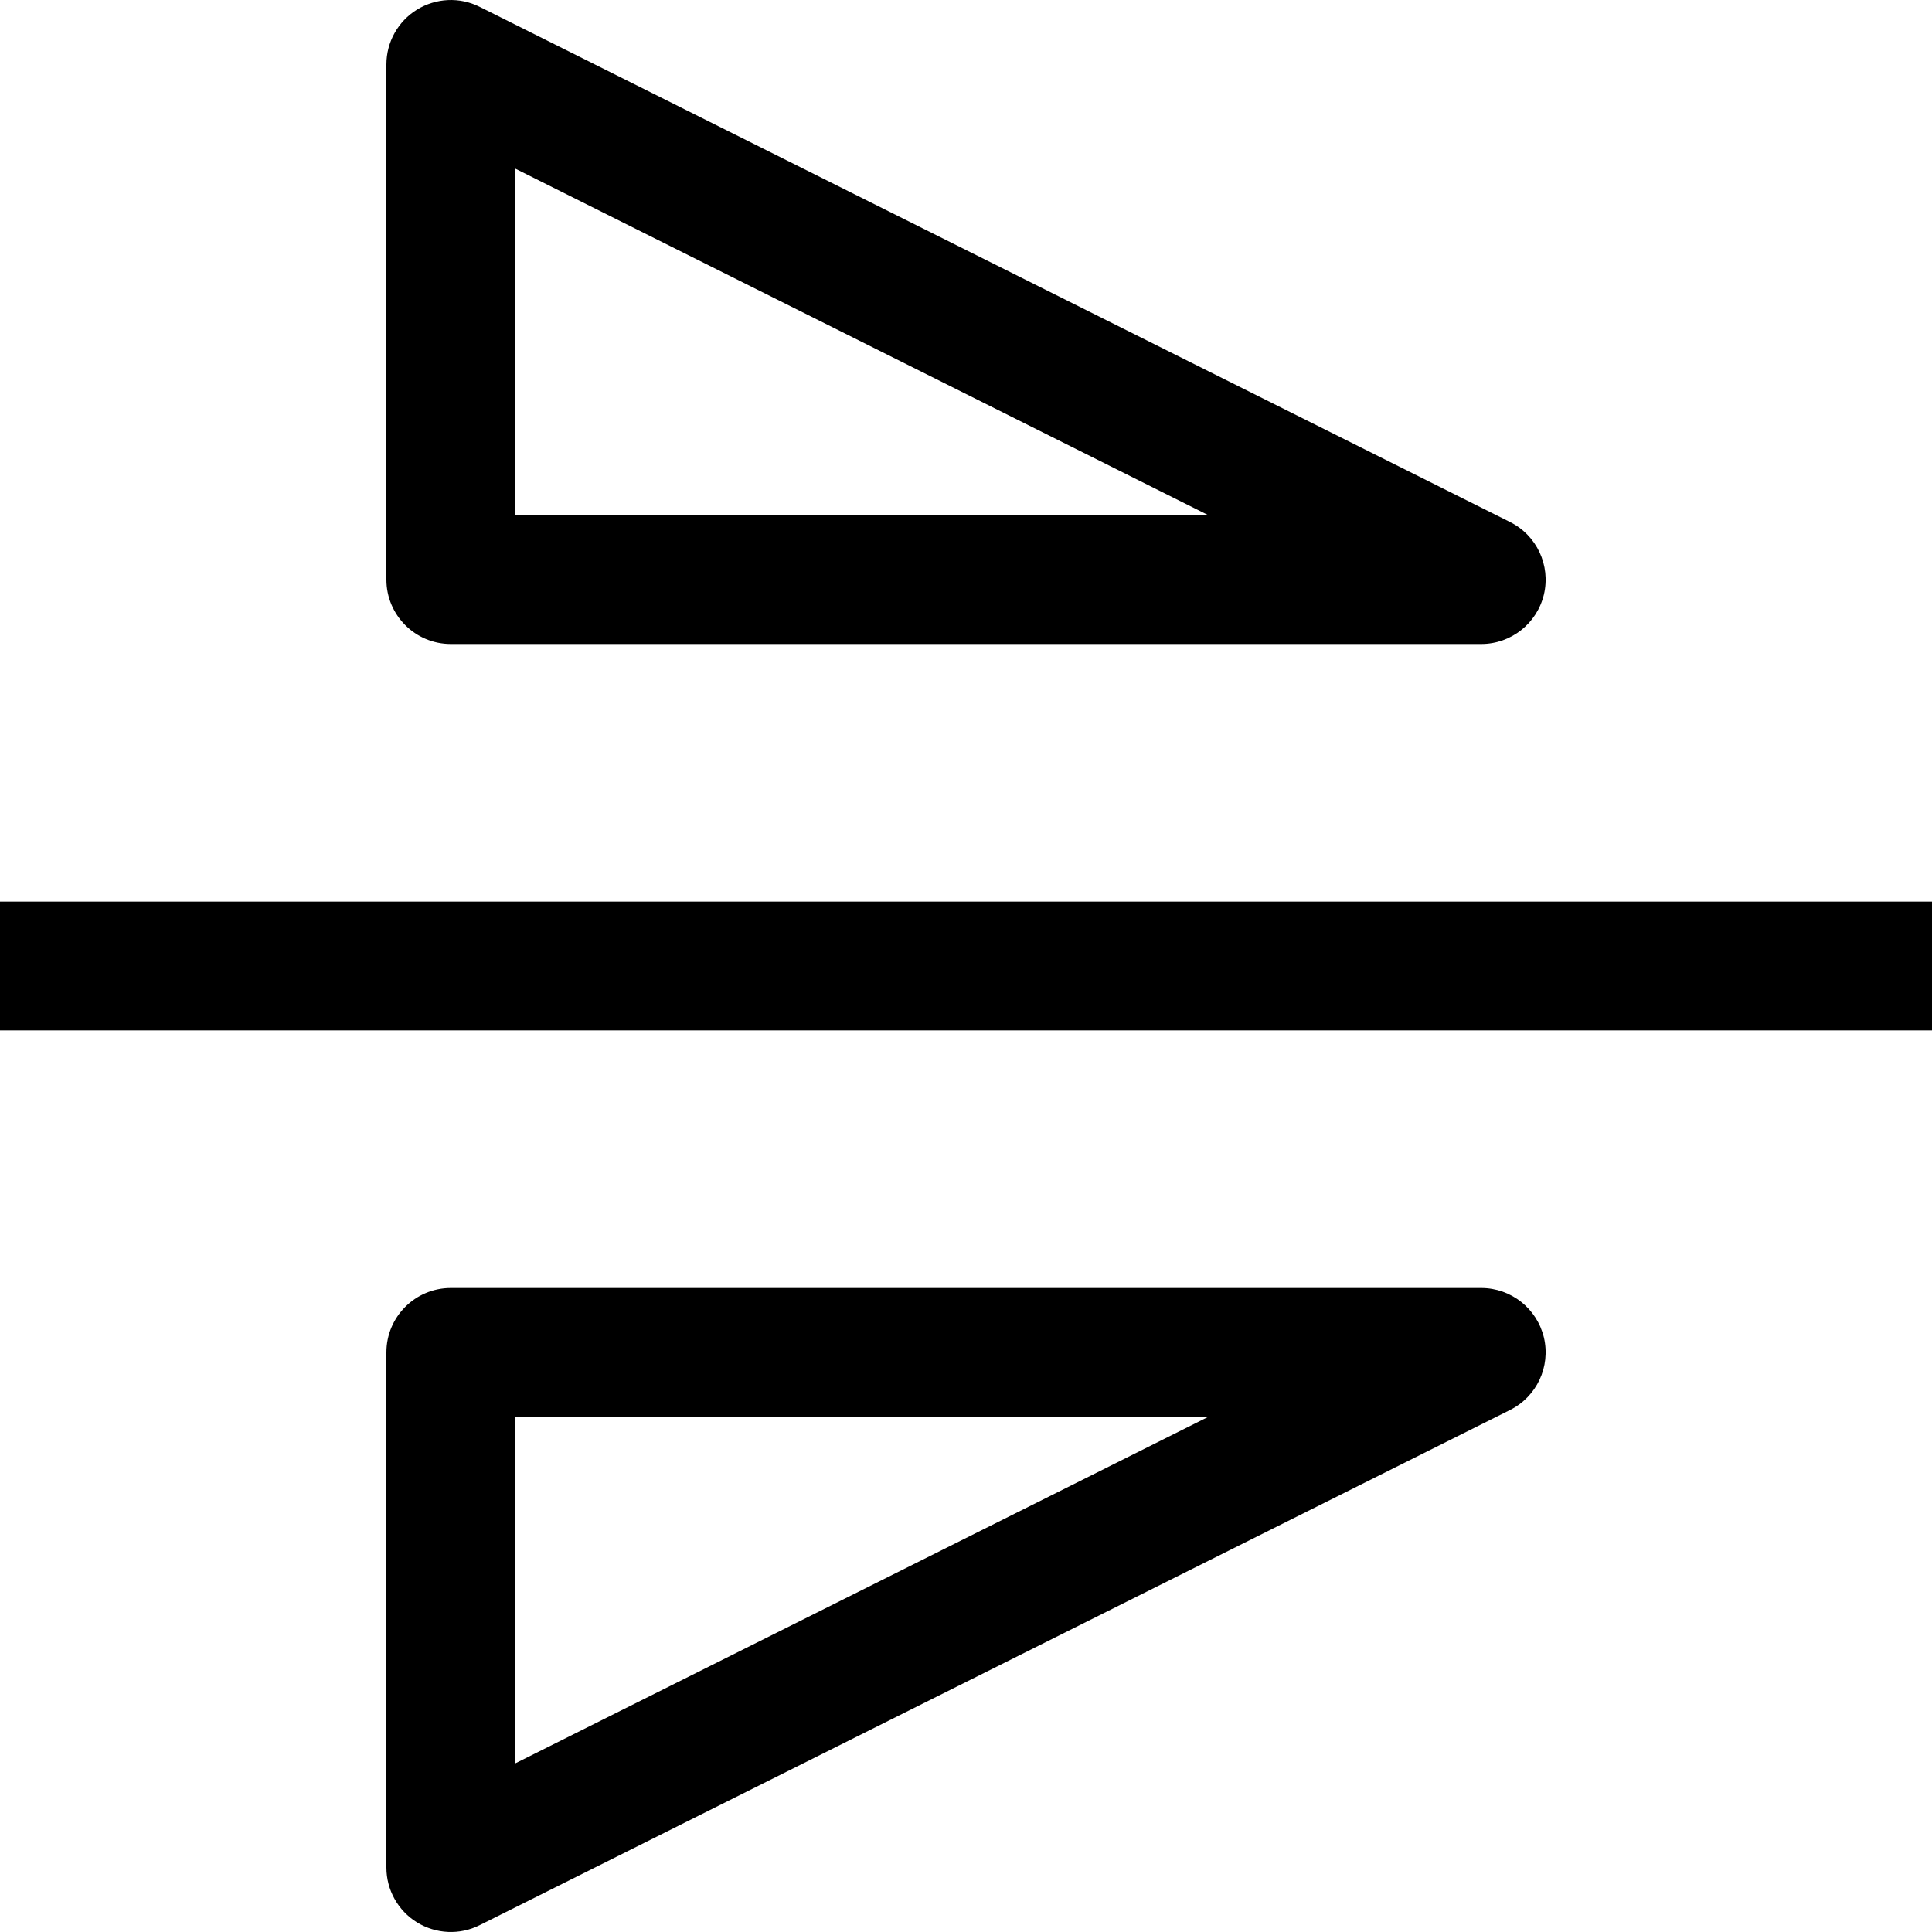
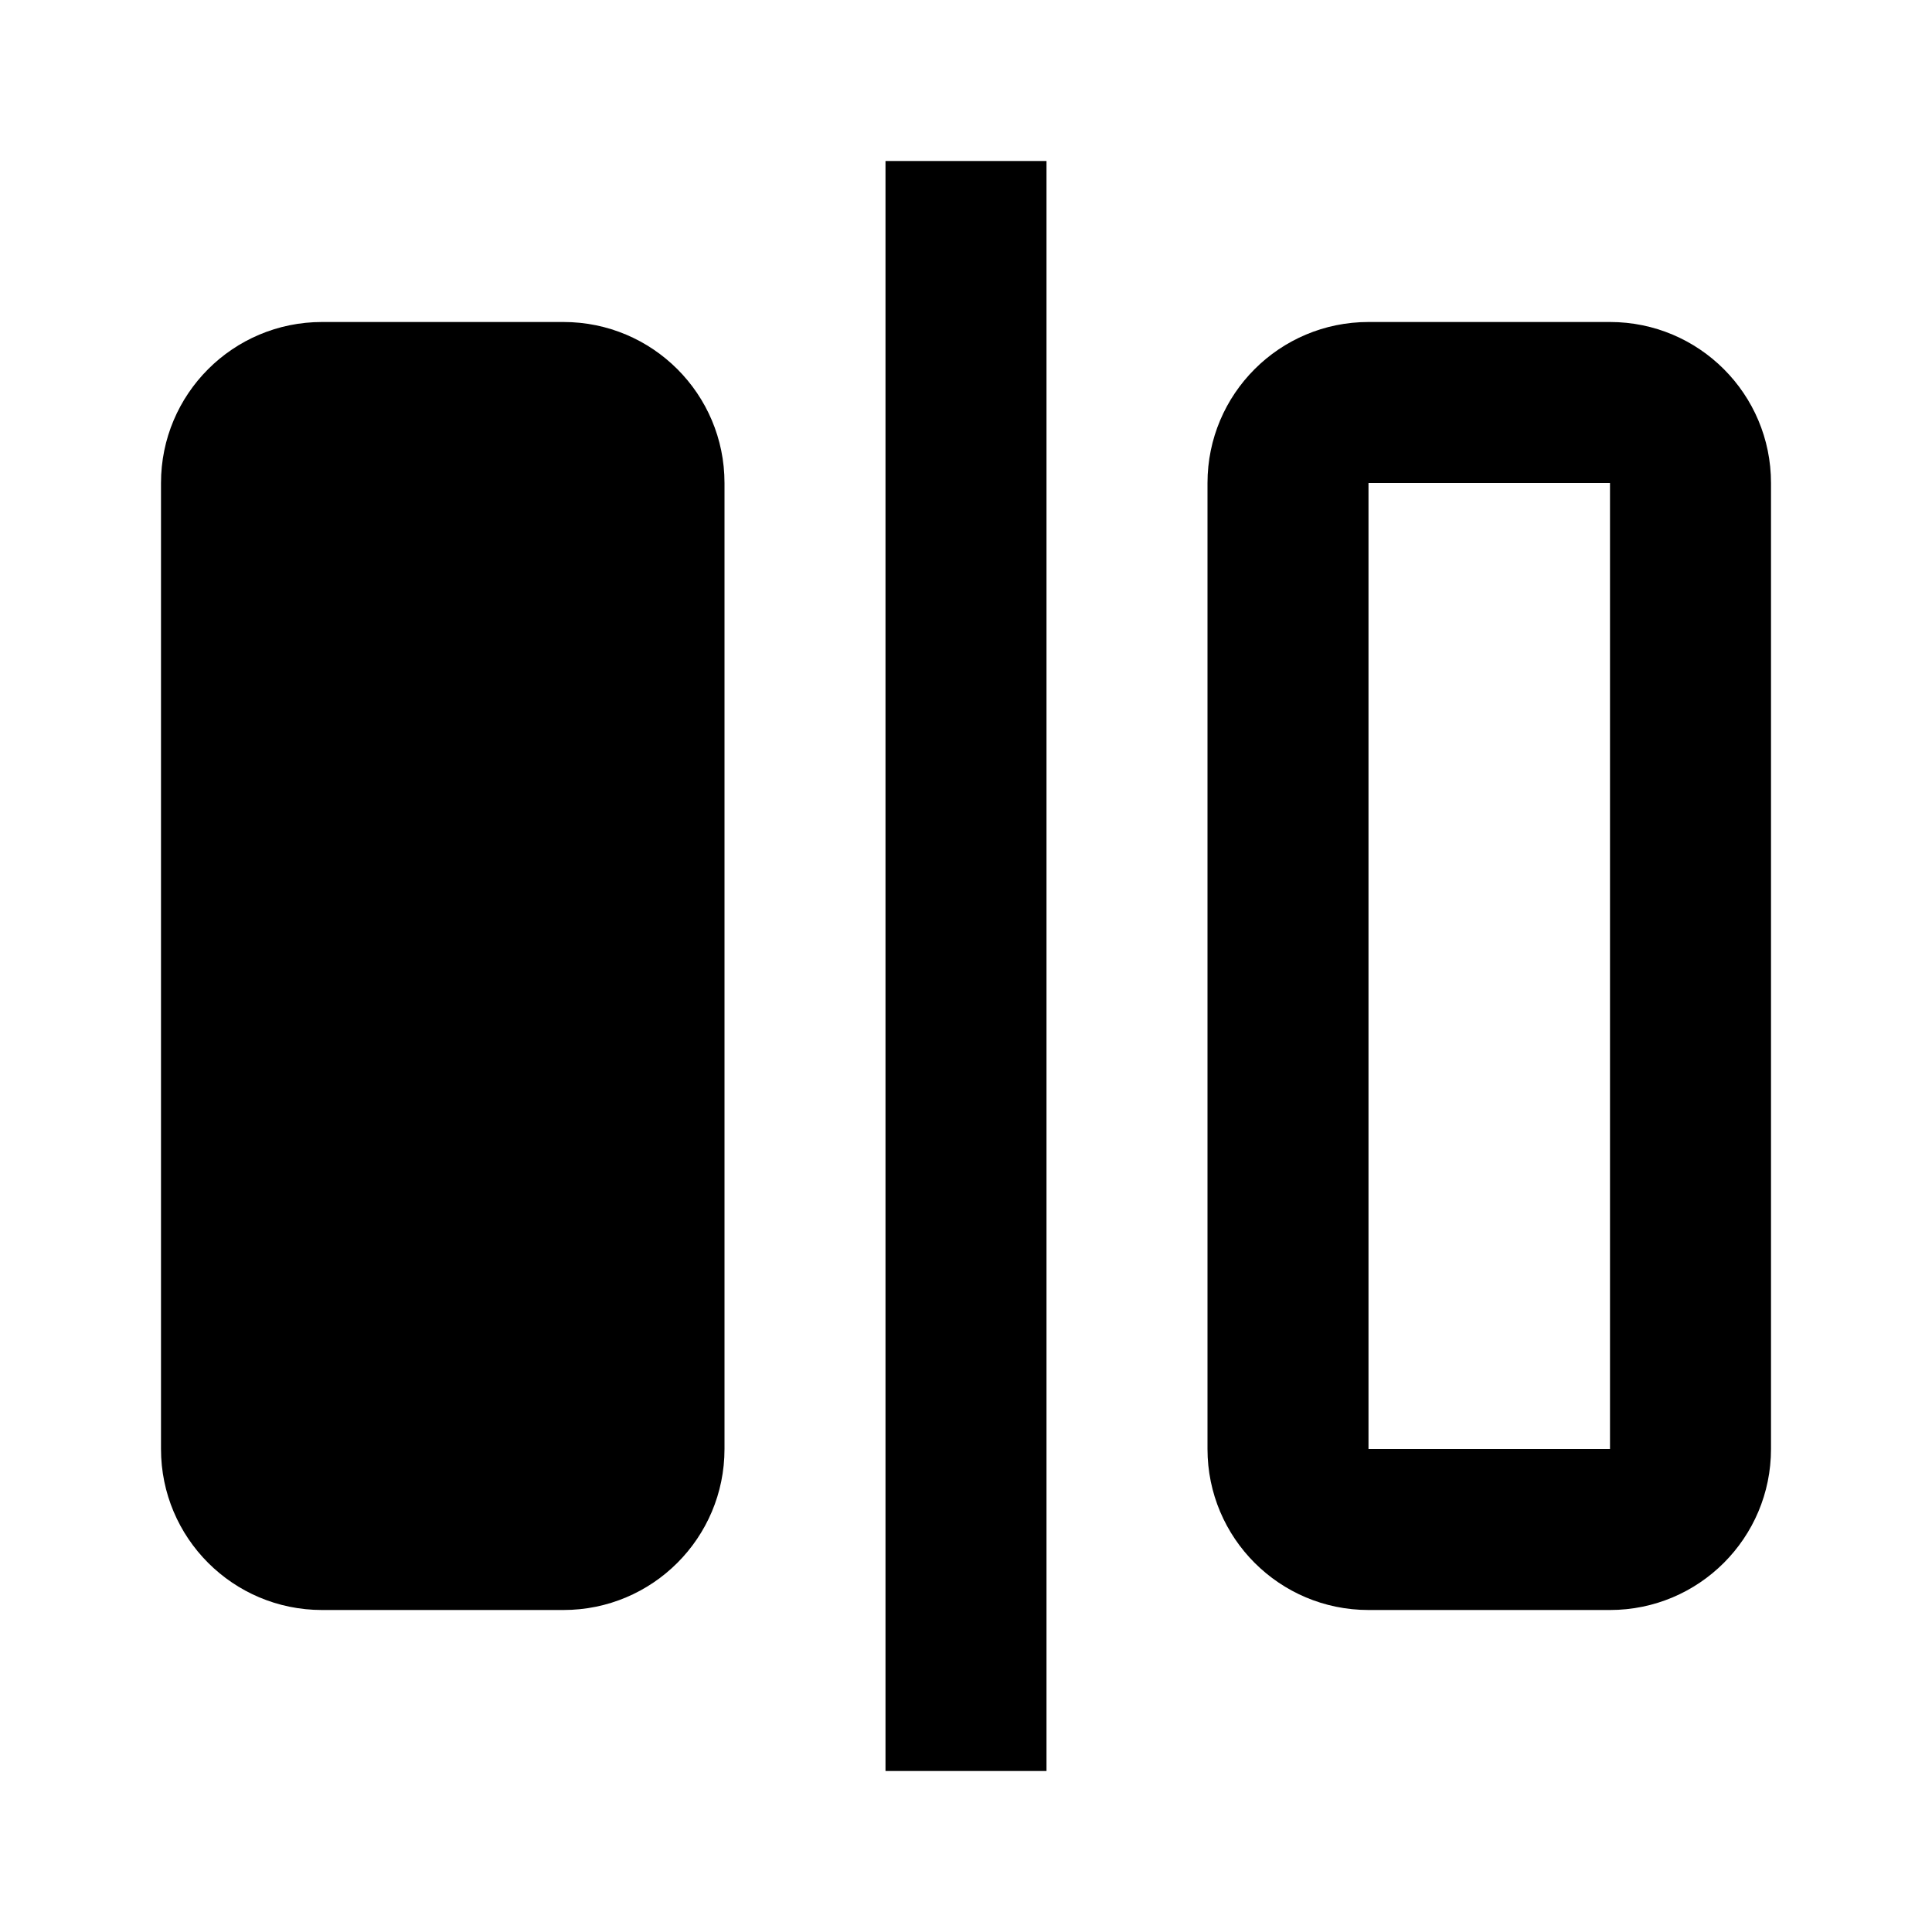
- <svg xmlns="http://www.w3.org/2000/svg" width="800px" height="800px" viewBox="0 0 15 15" fill="none">
-   <path d="M3.5 0.5L3.724 0.053C3.569 -0.025 3.385 -0.016 3.237 0.075C3.09 0.166 3 0.327 3 0.5L3.5 0.5ZM11.5 4.5V5C11.732 5 11.933 4.841 11.987 4.615C12.04 4.389 11.931 4.156 11.724 4.053L11.5 4.5ZM3.5 4.5H3C3 4.776 3.224 5 3.5 5V4.5ZM3.5 10.5V10C3.224 10 3 10.224 3 10.5H3.5ZM11.5 10.5L11.724 10.947C11.931 10.844 12.04 10.611 11.987 10.385C11.933 10.159 11.732 10 11.5 10V10.5ZM3.5 14.5H3C3 14.673 3.09 14.834 3.237 14.925C3.385 15.016 3.569 15.025 3.724 14.947L3.5 14.5ZM3.276 0.947L11.276 4.947L11.724 4.053L3.724 0.053L3.276 0.947ZM11.5 4H3.5V5H11.5V4ZM4 4.5V0.5H3V4.5H4ZM0 8H15V7H0V8ZM3.5 11H11.5V10H3.5V11ZM11.276 10.053L3.276 14.053L3.724 14.947L11.724 10.947L11.276 10.053ZM4 14.5V10.5H3V14.5H4Z" fill="#000000" />
+ <svg xmlns="http://www.w3.org/2000/svg" viewBox="0 0 24 24" fill="currentColor">
+   <path d="M11 2V22H13V2H11ZM2 6C2 4.895 2.895 4 4 4H7C8.105 4 9 4.895 9 6V18C9 19.105 8.105 20 7 20H4C2.895 20 2 19.105 2 18V6ZM20 6V18H17V6H20ZM17 4C15.895 4 15 4.895 15 6V18C15 19.105 15.895 20 17 20H20C21.105 20 22 19.105 22 18V6C22 4.895 21.105 4 20 4H17Z" />
</svg>
